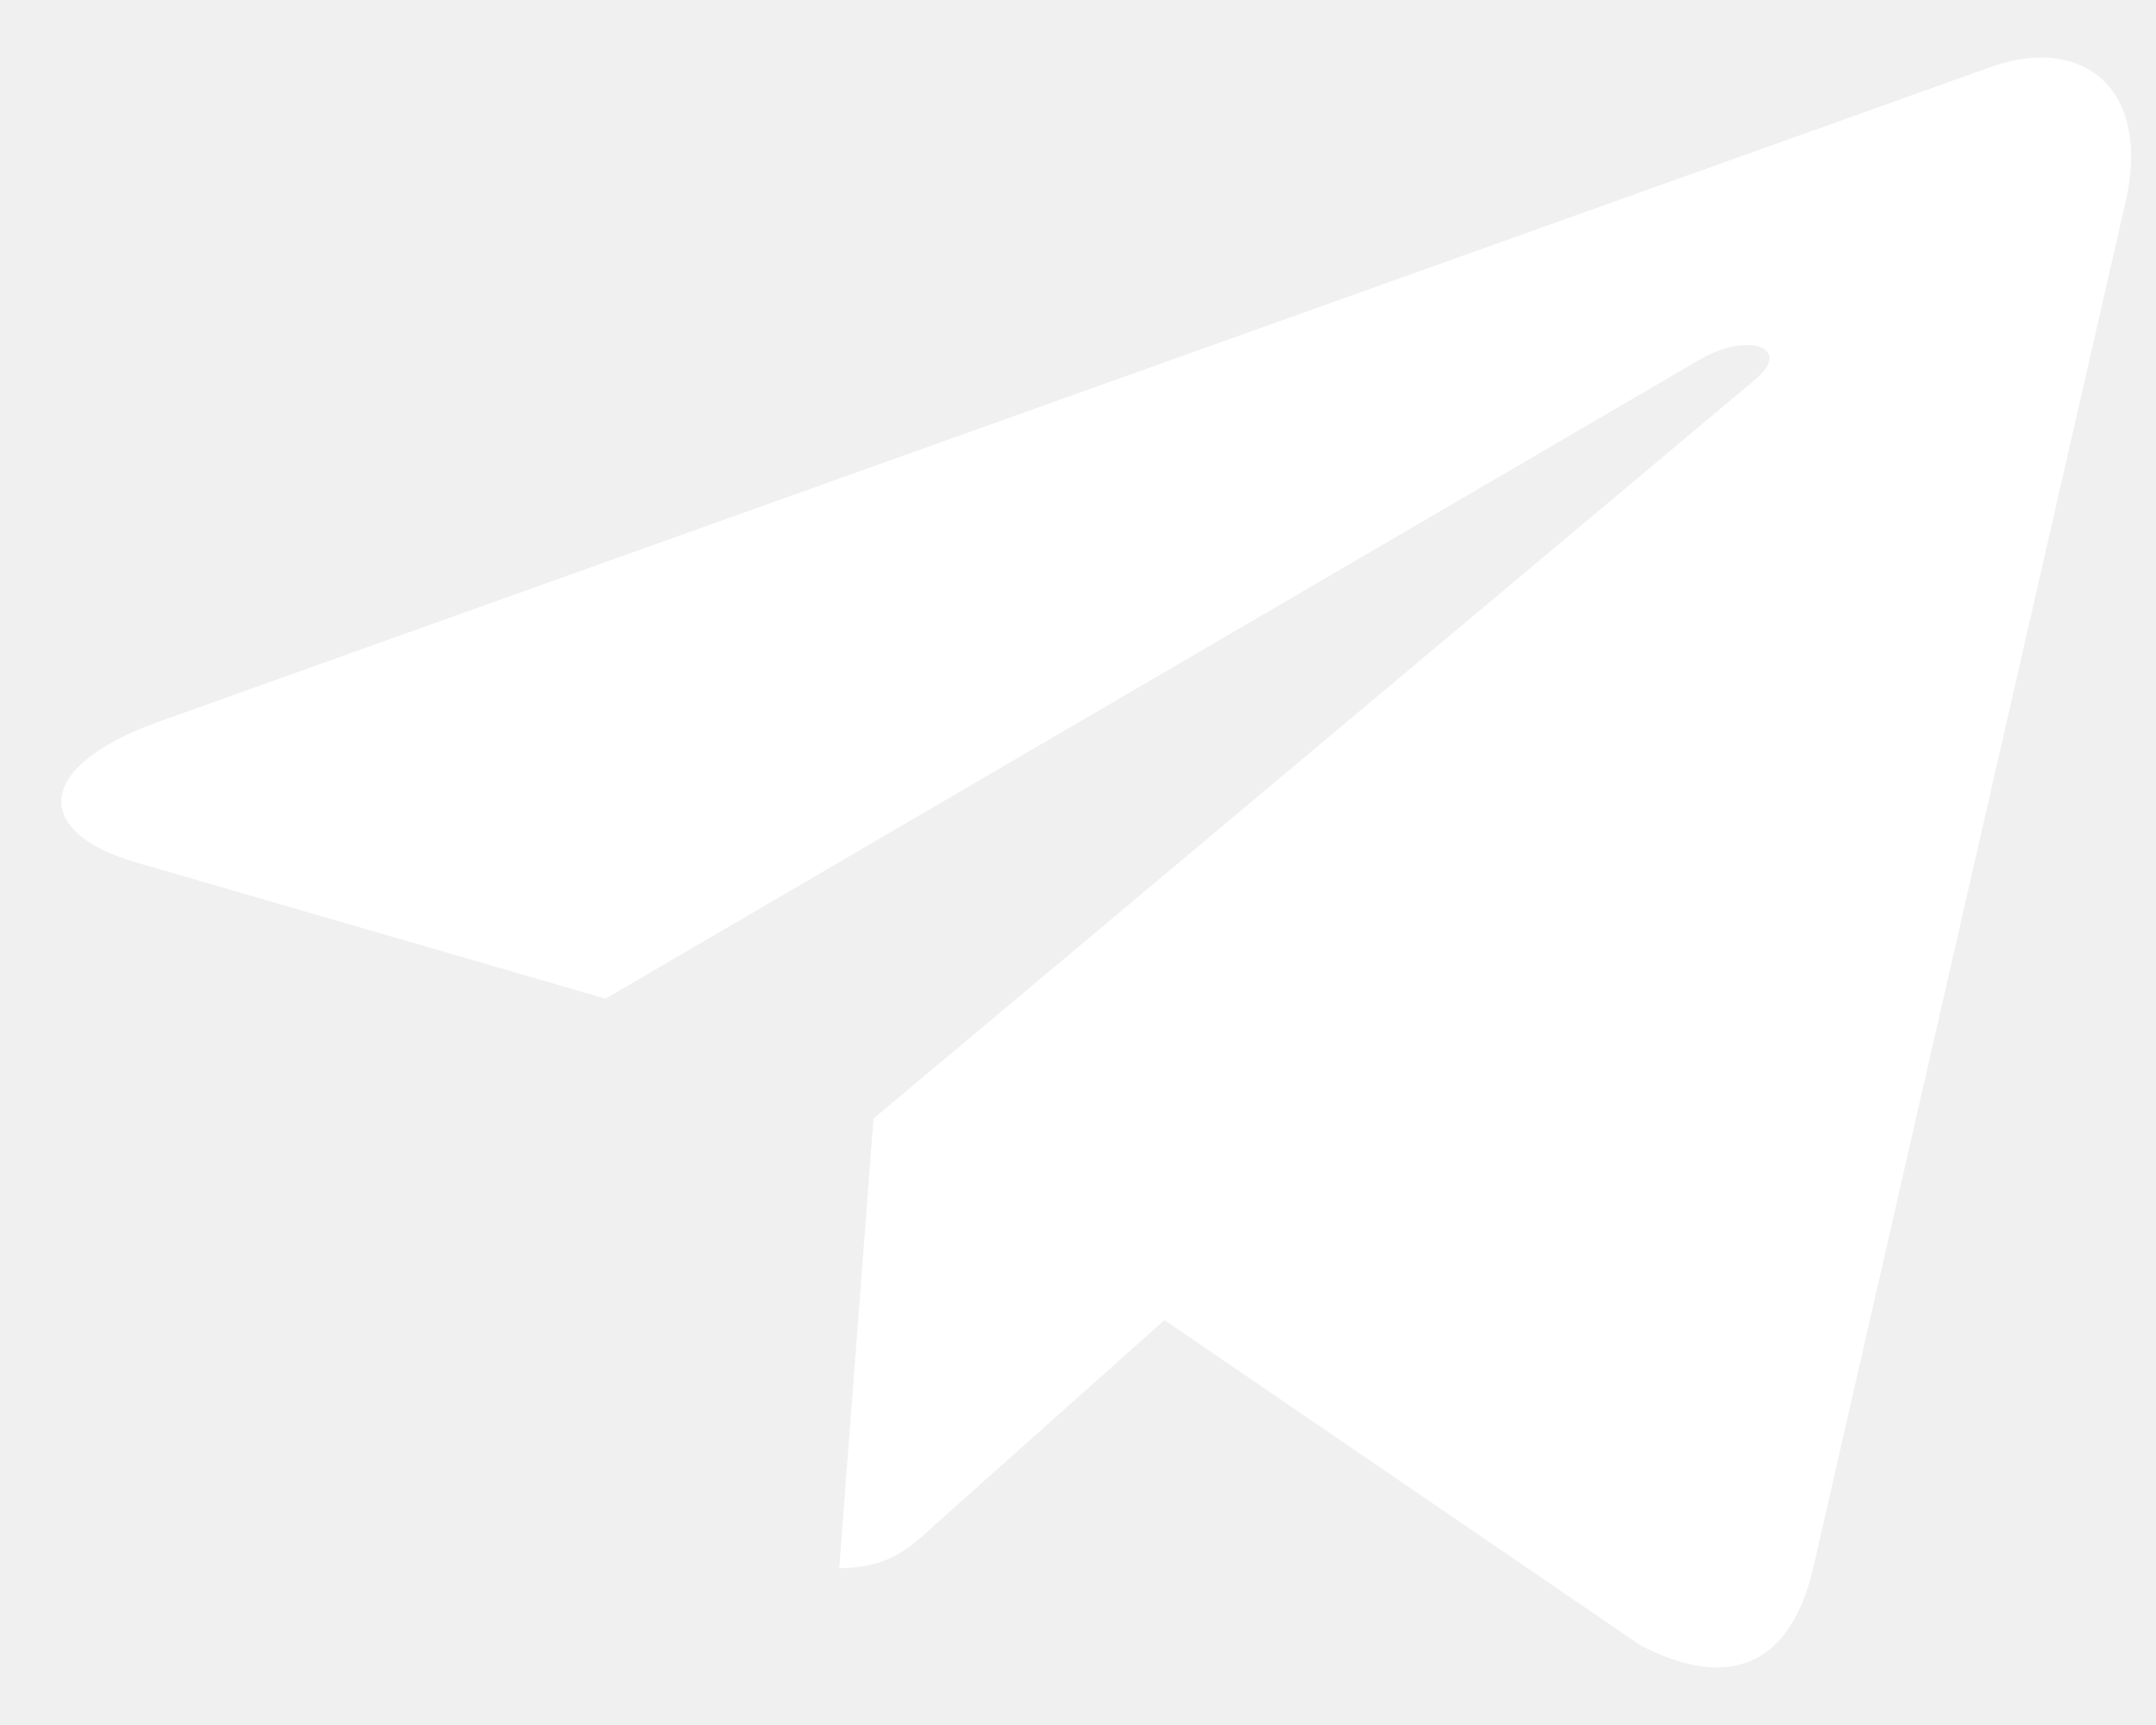
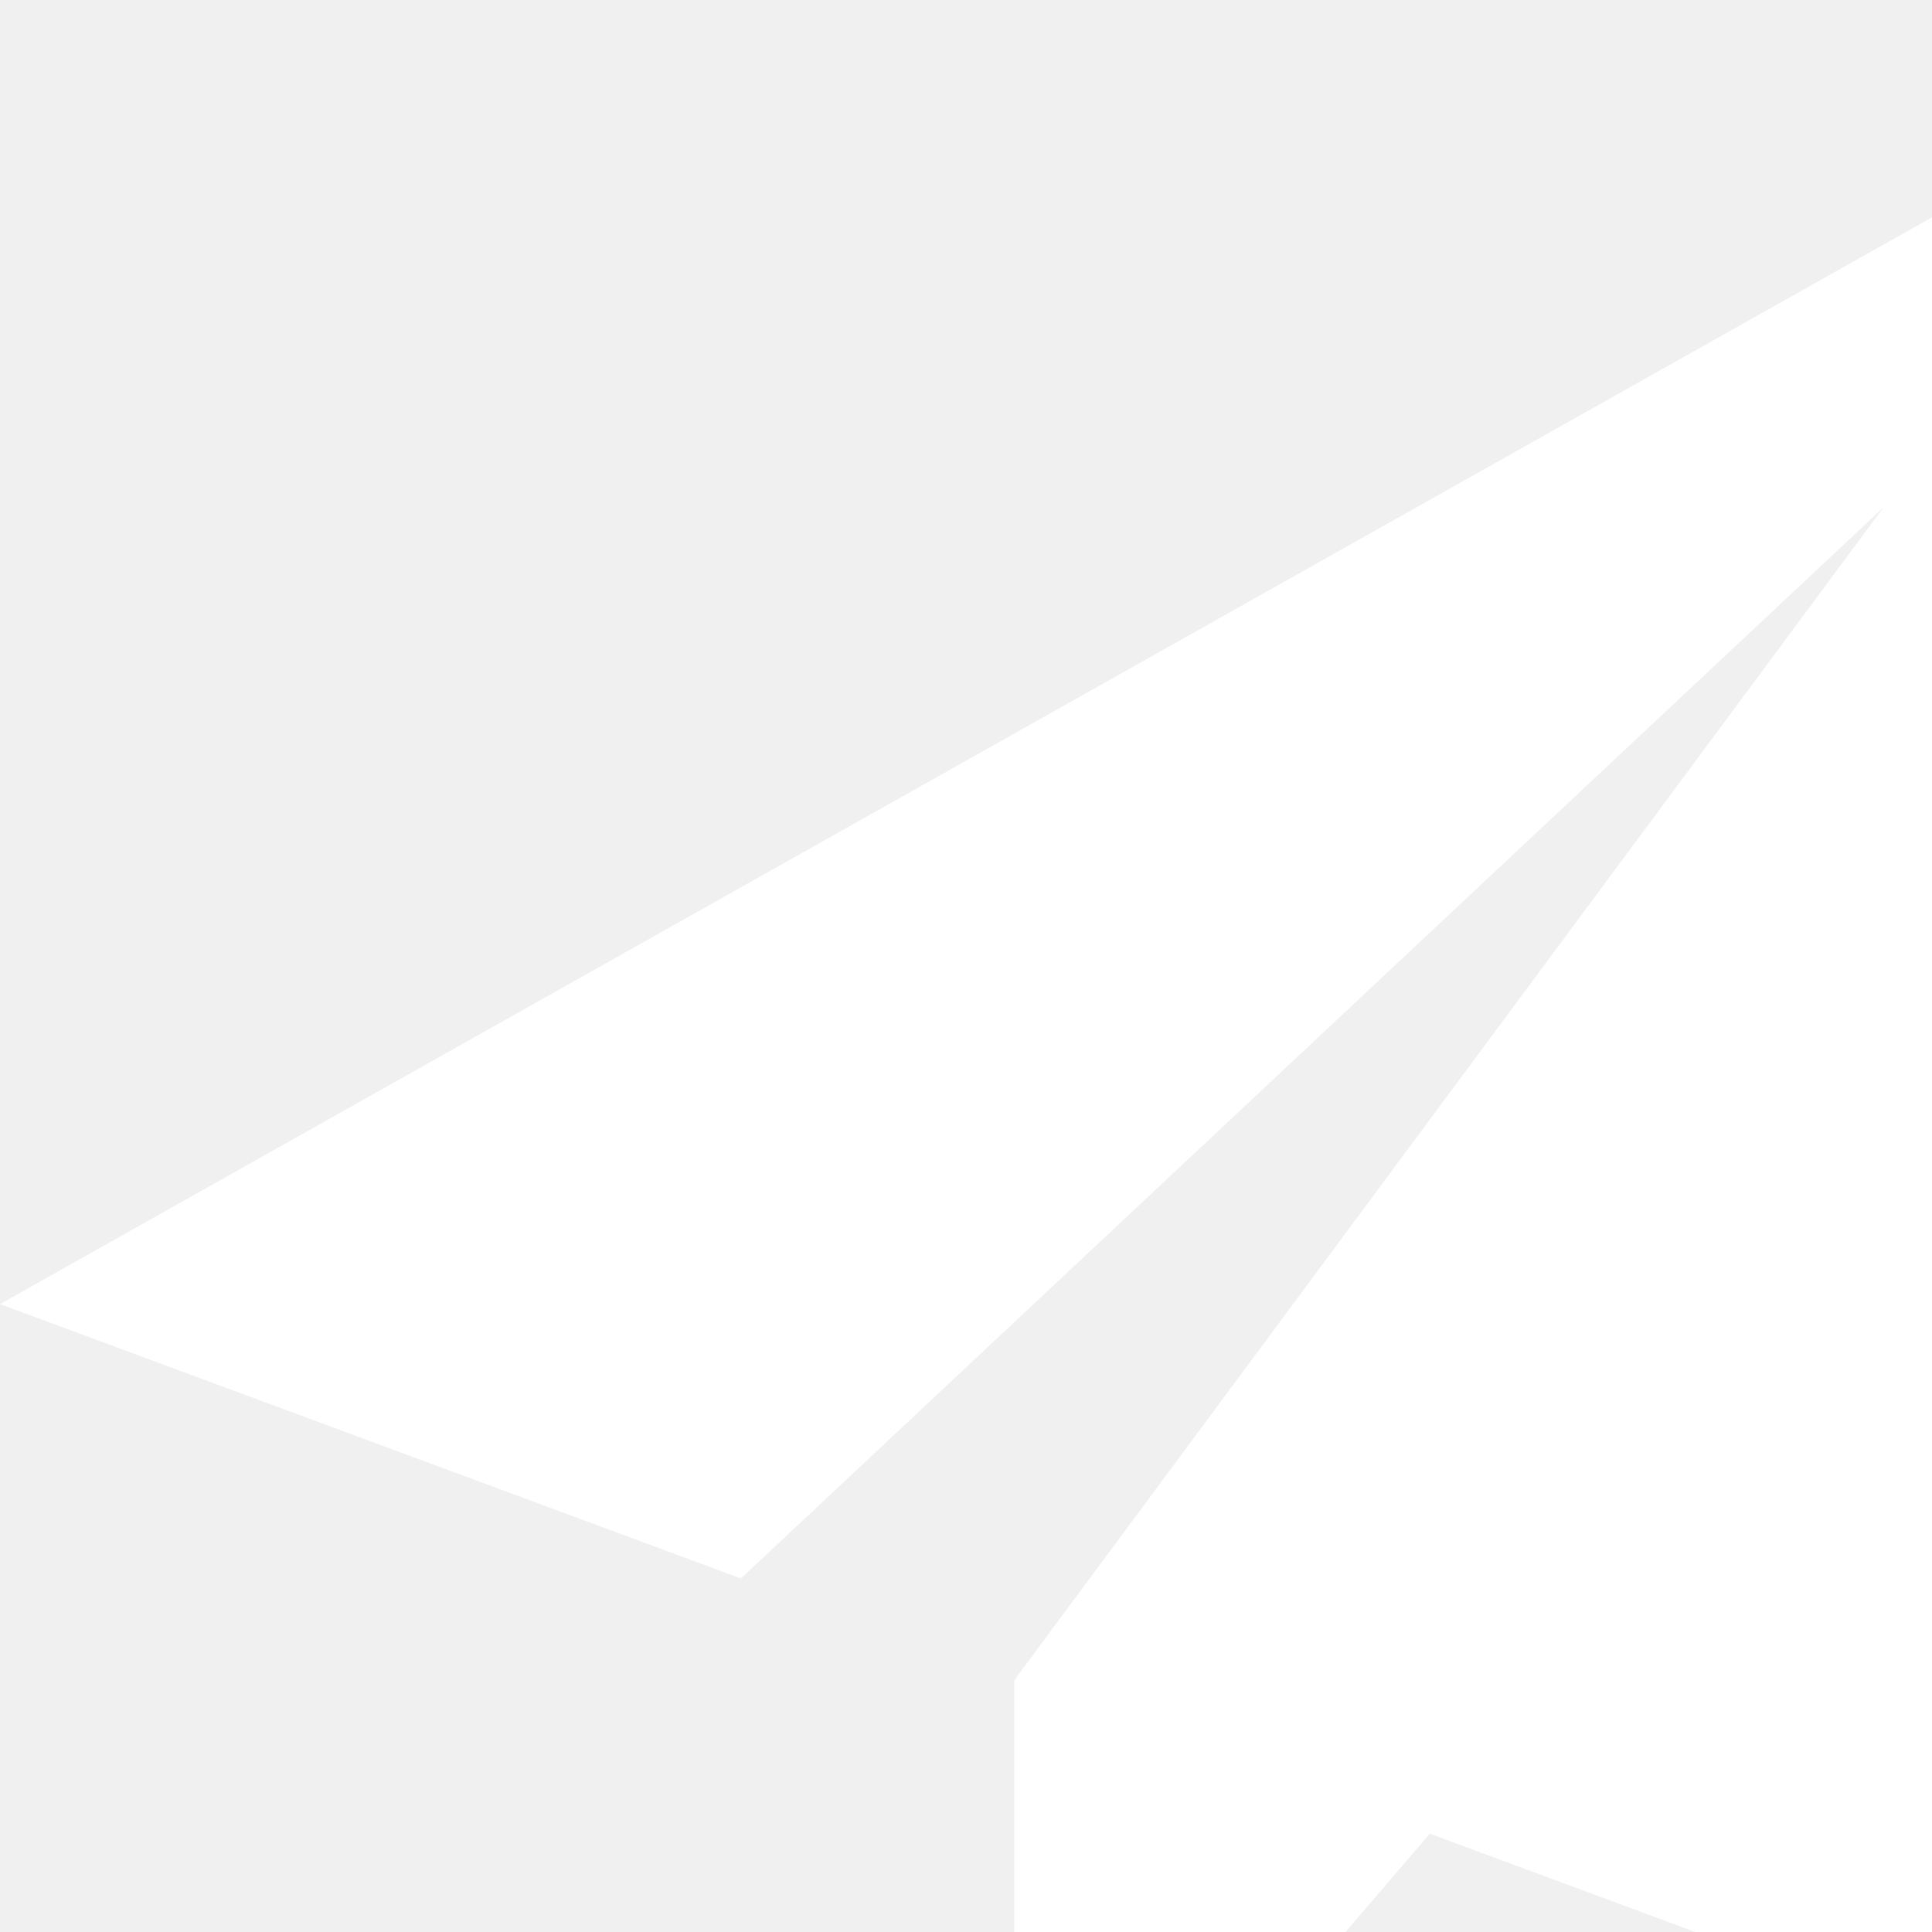
- <svg xmlns="http://www.w3.org/2000/svg" width="20" height="16" fill="none">
-   <path d="M8.103 10.375l-.318 4.17c.454 0 .651-.183.887-.401l2.13-1.9 4.415 3.017c.81.42 1.38.199 1.598-.695l2.898-12.673h.001c.257-1.118-.433-1.554-1.222-1.28L1.46 6.699c-1.162.42-1.145 1.026-.198 1.3l4.355 1.264 10.115-5.907c.476-.294.908-.132.552.163l-8.181 6.856z" fill="#fff" />
+ <svg xmlns="http://www.w3.org/2000/svg" width="20" height="20" fill="none">
+   <path d="M24 0L0 13.5l7.67 2.84L19.5 5.25l-8.998 12.14.007.002-.009-.002V24l4.301-5.018L20.251 21 24 0z" fill="#fff" />
</svg>
